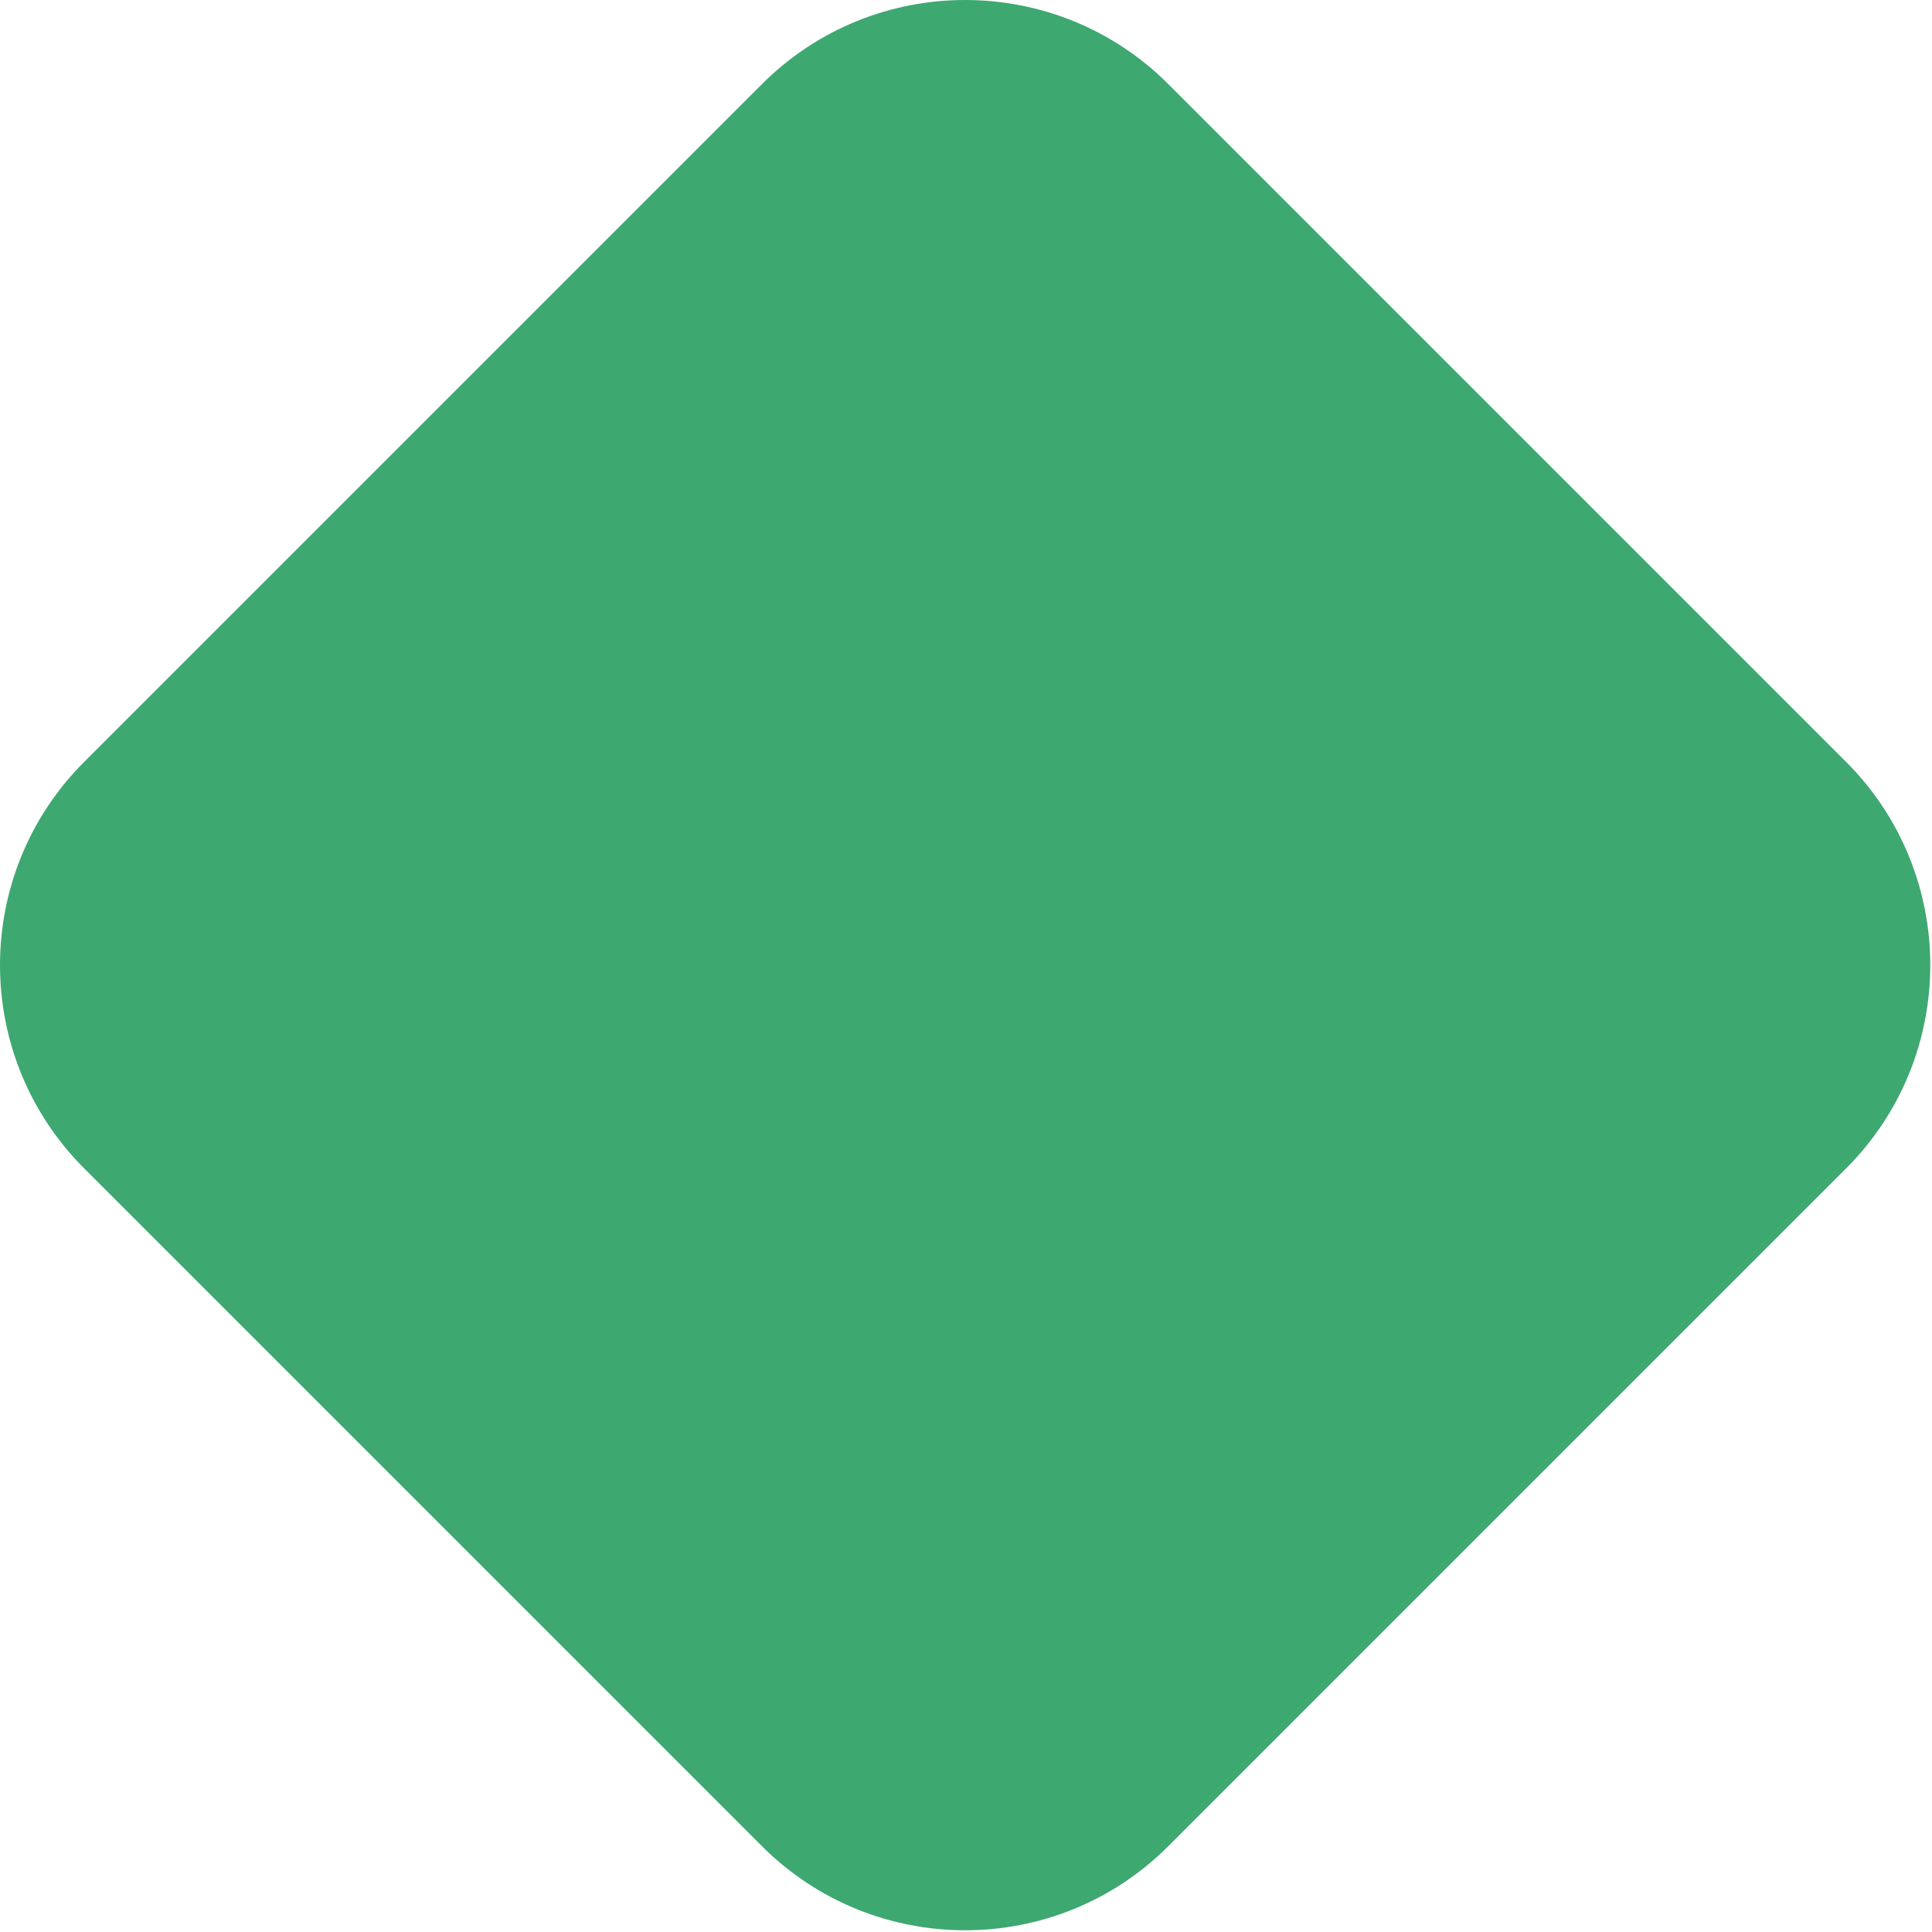
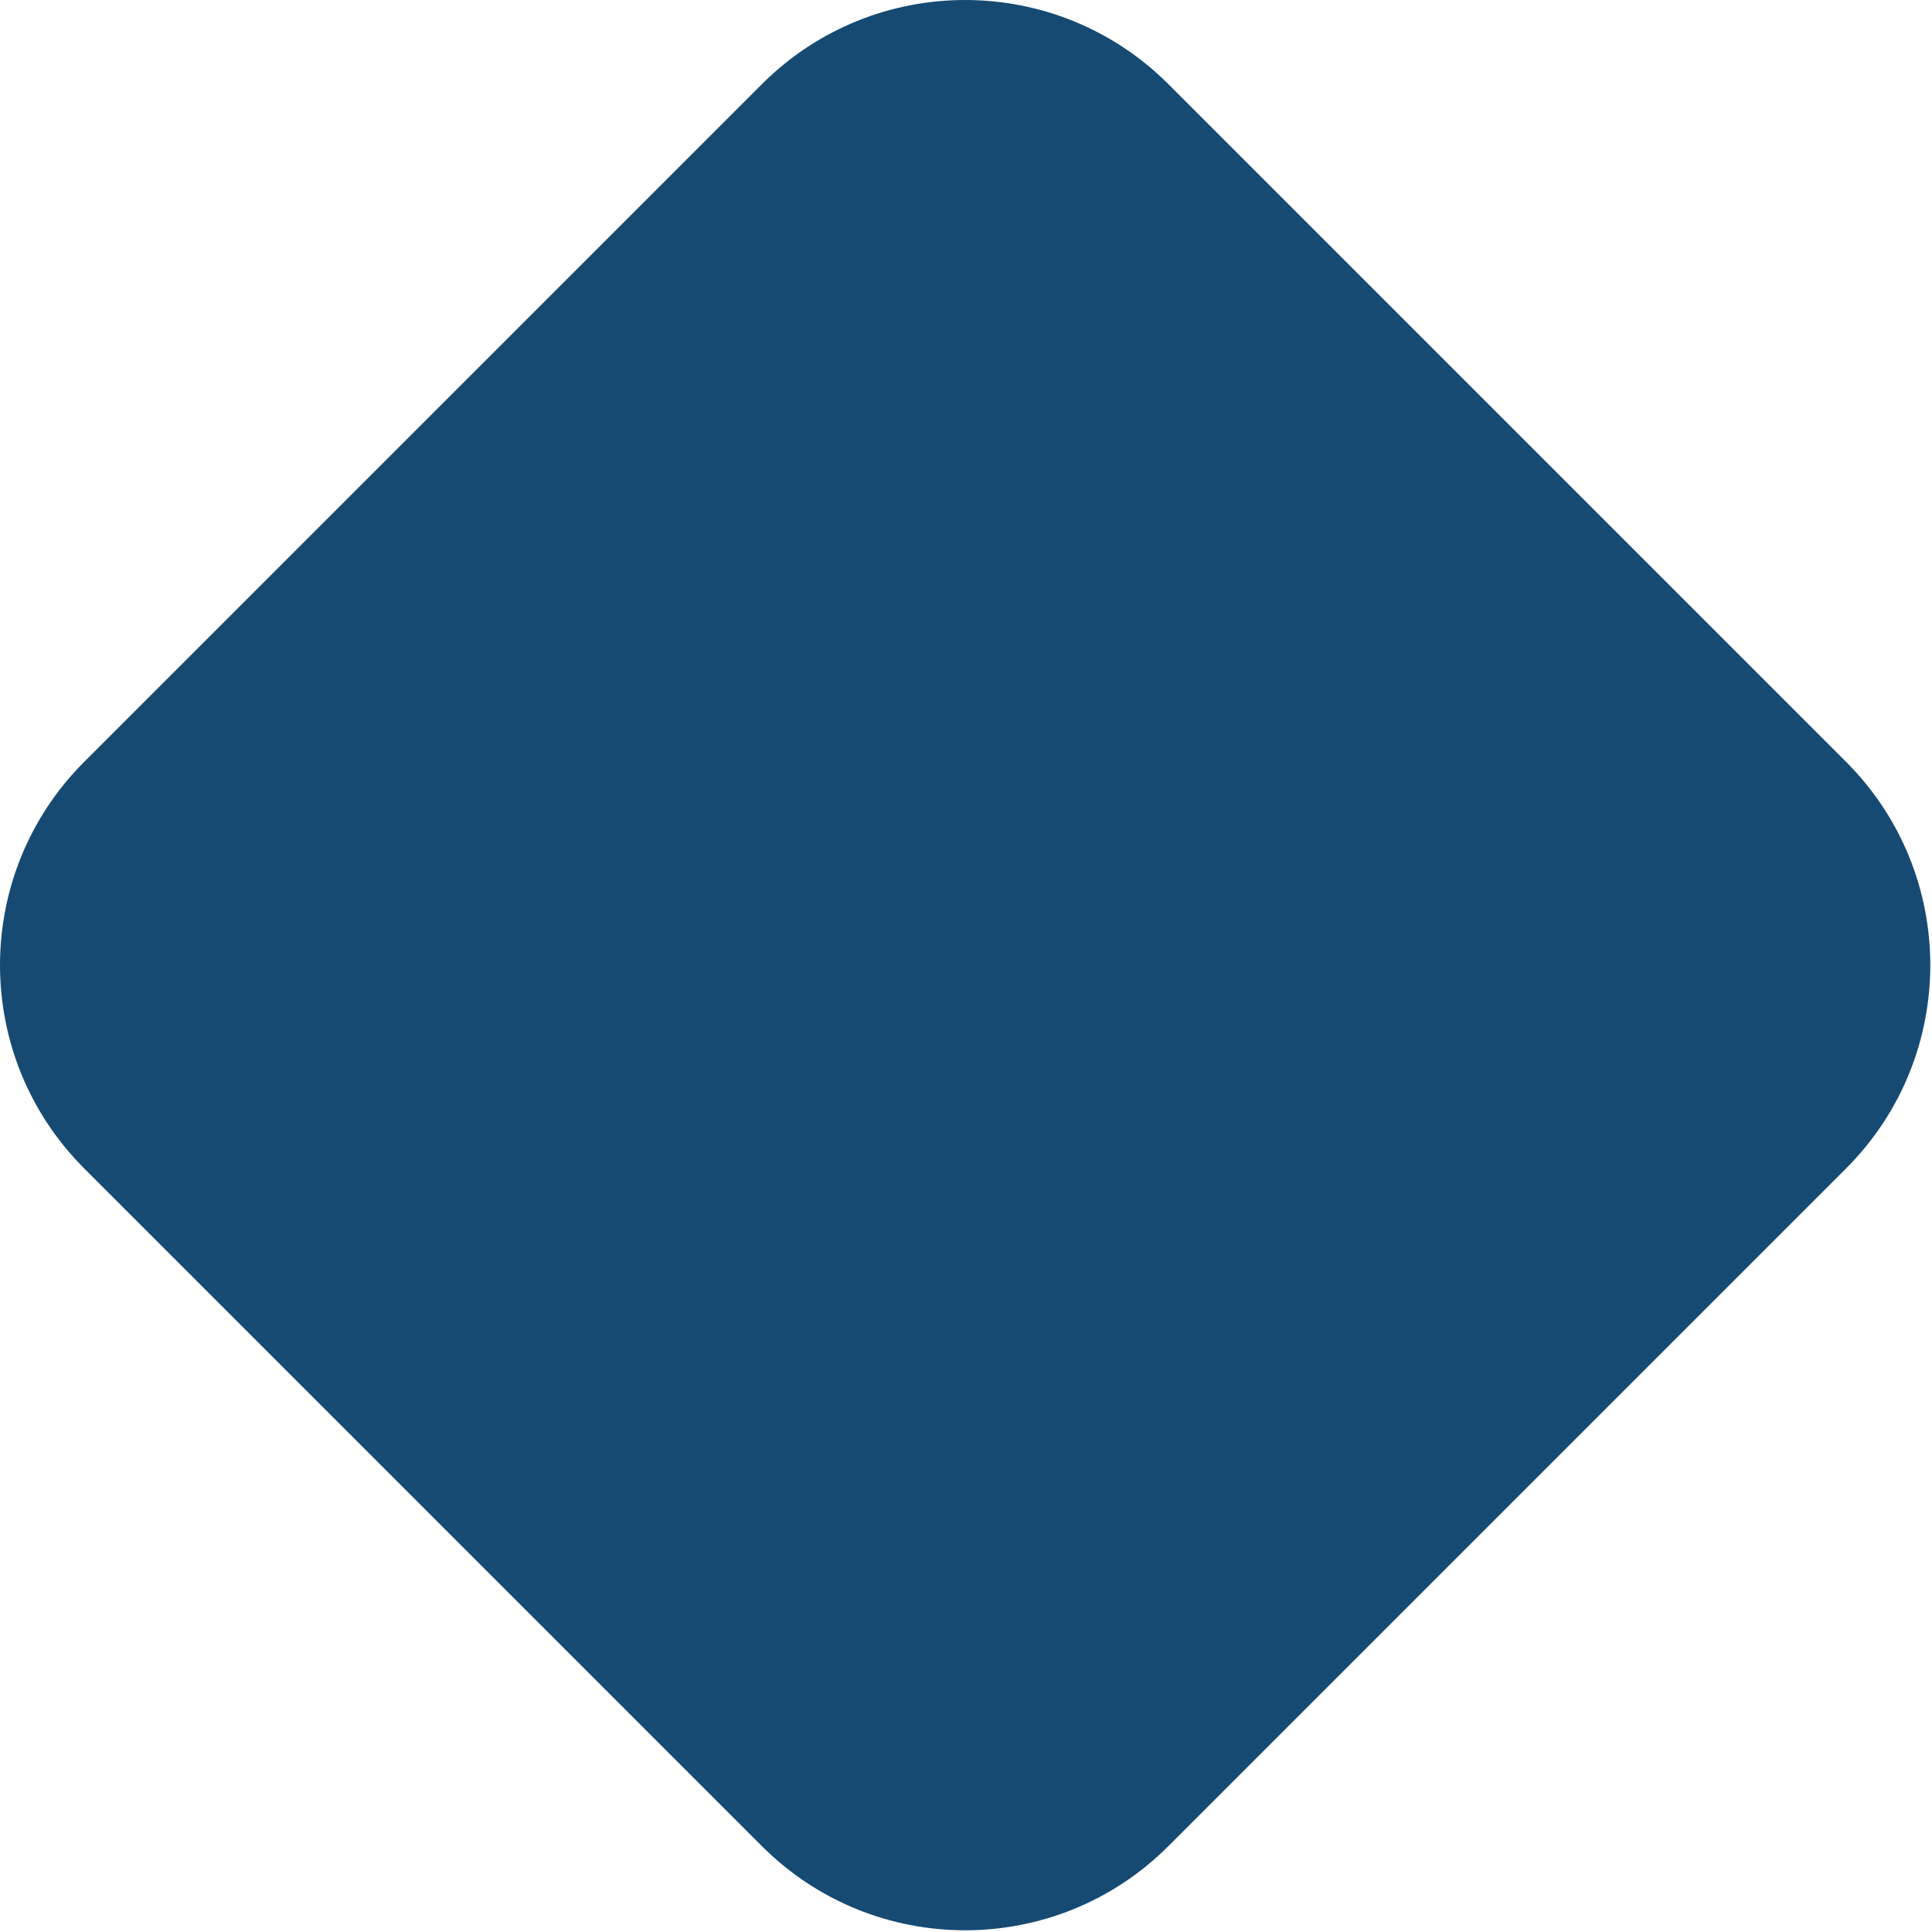
<svg xmlns="http://www.w3.org/2000/svg" width="1008" height="1008" viewBox="0 0 1008 1008" fill="none">
-   <path d="M397.487 43.934C456.066 -14.645 551.041 -14.645 609.619 43.934L963.173 397.487C1021.75 456.066 1021.75 551.041 963.173 609.619L609.619 963.173C551.041 1021.75 456.066 1021.75 397.487 963.173L43.934 609.619C-14.645 551.041 -14.645 456.066 43.934 397.487L397.487 43.934Z" fill="#3EA871" />
+   <path d="M397.487 43.934C456.066 -14.645 551.041 -14.645 609.619 43.934L963.173 397.487C1021.75 456.066 1021.75 551.041 963.173 609.619L609.619 963.173C551.041 1021.75 456.066 1021.75 397.487 963.173L43.934 609.619C-14.645 551.041 -14.645 456.066 43.934 397.487L397.487 43.934Z" fill="#174A73" />
</svg>
